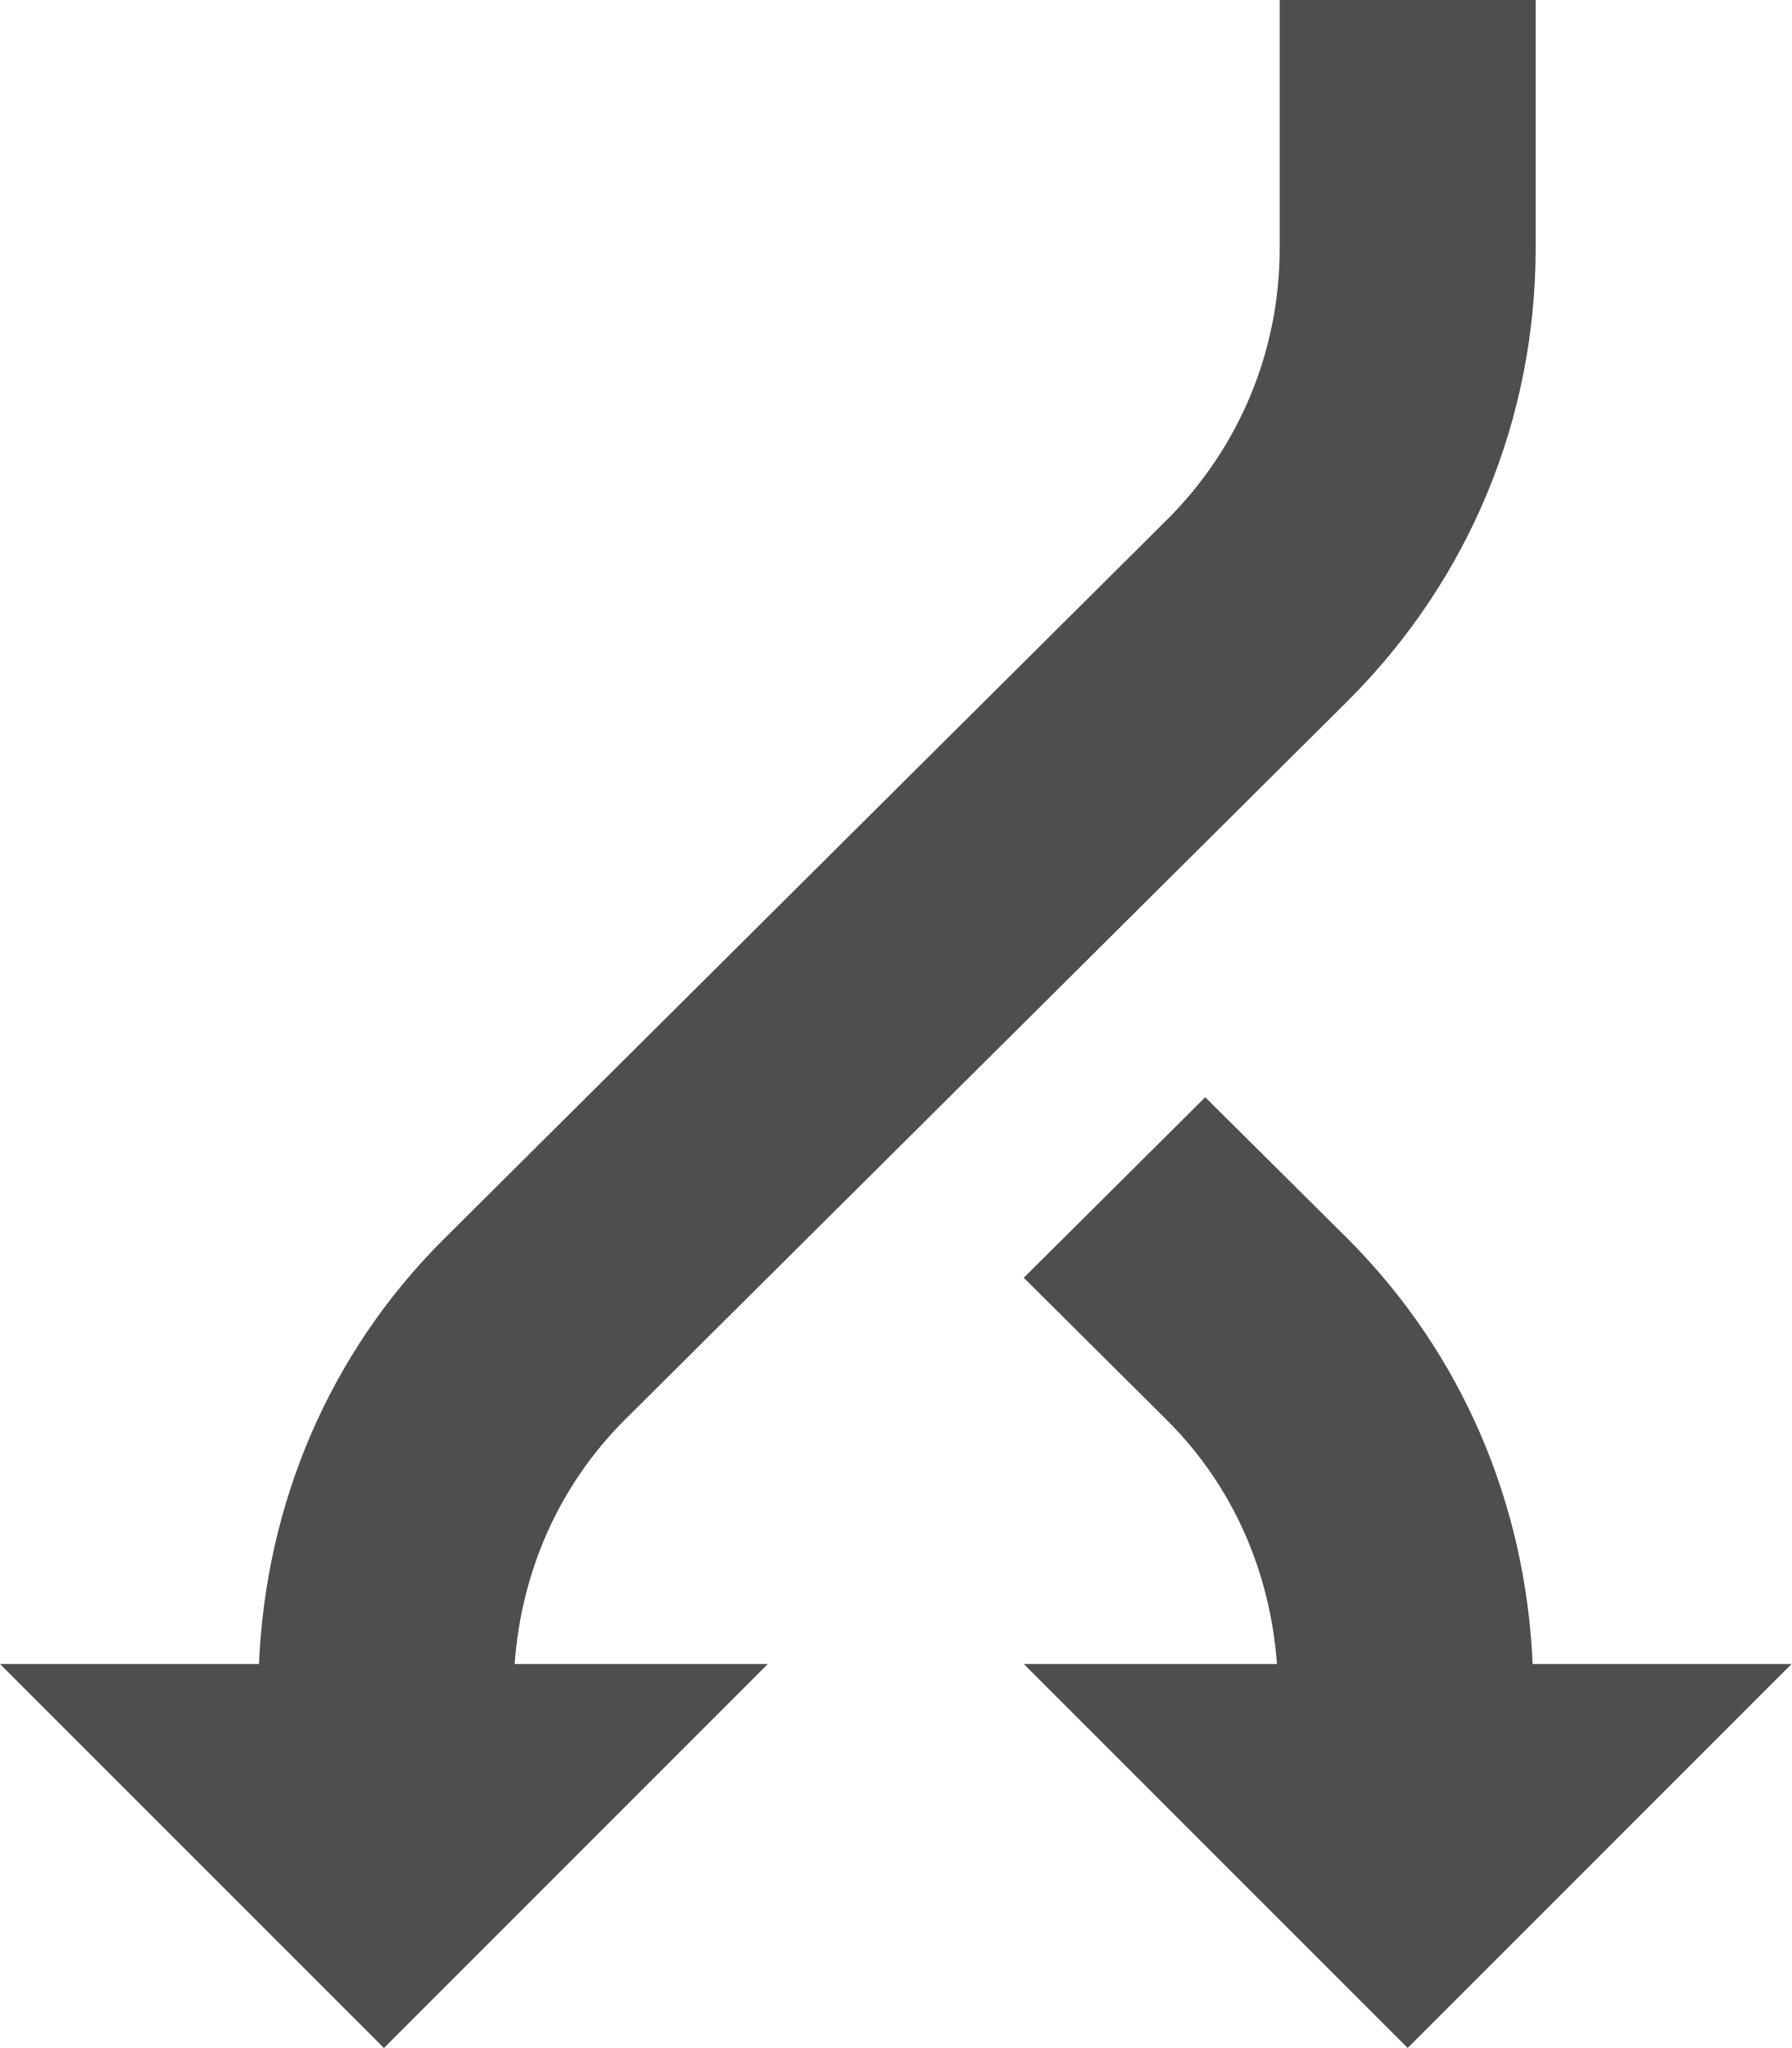
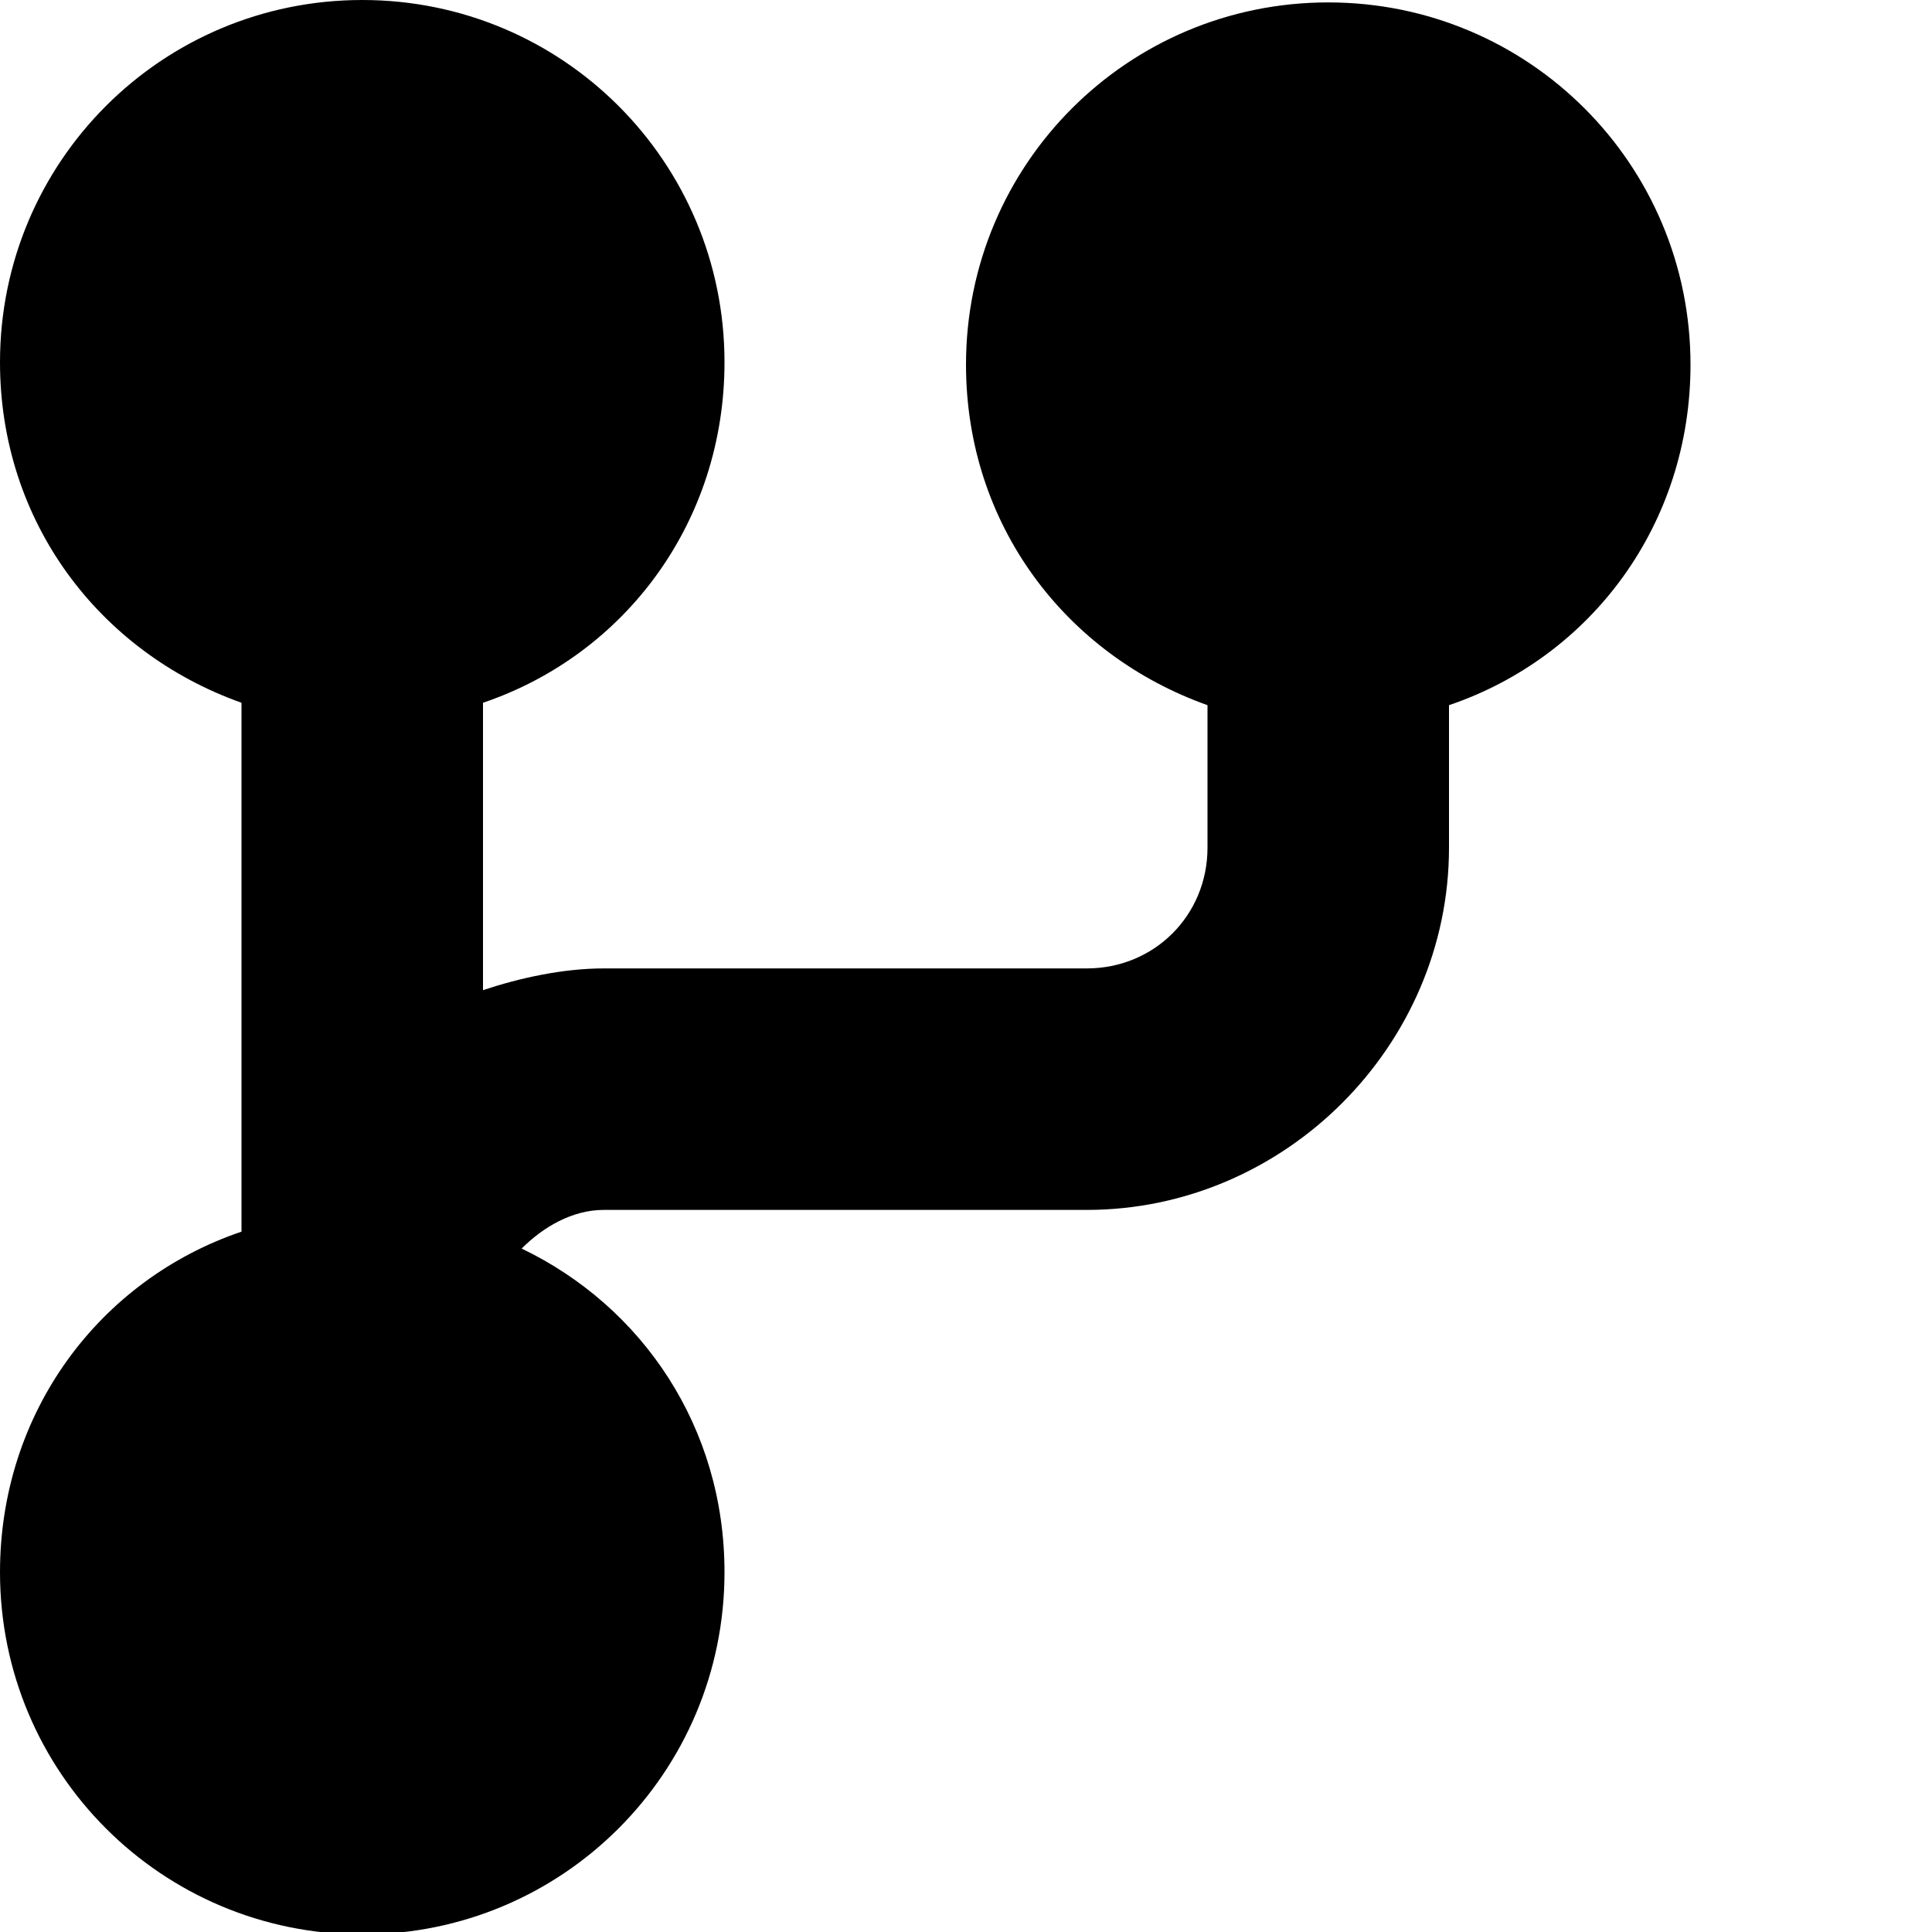
- <svg xmlns="http://www.w3.org/2000/svg" version="1.1" x="0px" y="0px" width="28px" height="32px" viewBox="0 0 28 32" style="enable-background:new 0 0 28 32;" xml:space="preserve">
-   <g id="Layer_1">
- </g>
-   <g id="fork">
-     <g>
-       <path style="fill:#4E4E50;" d="M20,0v3.875c0,1.602-0.625,3.109-1.754,4.238L6.93,19.367C5.141,21.152,4.156,23.496,4.047,26H0    l6,6l6-6H8.043c0.105-1.438,0.684-2.773,1.711-3.805l11.316-11.25C22.961,9.055,24,6.547,24,3.875V0H20z" />
-       <path style="fill:#4E4E50;" d="M23.953,26c-0.109-2.504-1.098-4.848-2.887-6.641l-2.23-2.215L16,19.965l2.242,2.23    c1.031,1.027,1.609,2.367,1.715,3.805H16l6,6l6-6H23.953z" />
-     </g>
-   </g>
+ <svg xmlns="http://www.w3.org/2000/svg" width="8" height="8" viewBox="0 0 8 8">
+   <path d="M1.5 0c-.83 0-1.5.67-1.5 1.5 0 .66.41 1.2 1 1.41v2.19c-.59.2-1 .75-1 1.41 0 .83.67 1.5 1.5 1.5s1.5-.67 1.5-1.5c0-.6-.34-1.1-.84-1.34.09-.09.21-.16.34-.16h2c.82 0 1.5-.68 1.5-1.5v-.59c.59-.2 1-.75 1-1.41 0-.83-.67-1.5-1.5-1.5s-1.5.67-1.5 1.5c0 .66.41 1.2 1 1.41v.59c0 .28-.22.5-.5.5h-2c-.17 0-.35.04-.5.09v-1.19c.59-.2 1-.75 1-1.41 0-.83-.67-1.5-1.5-1.5z" />
</svg>
